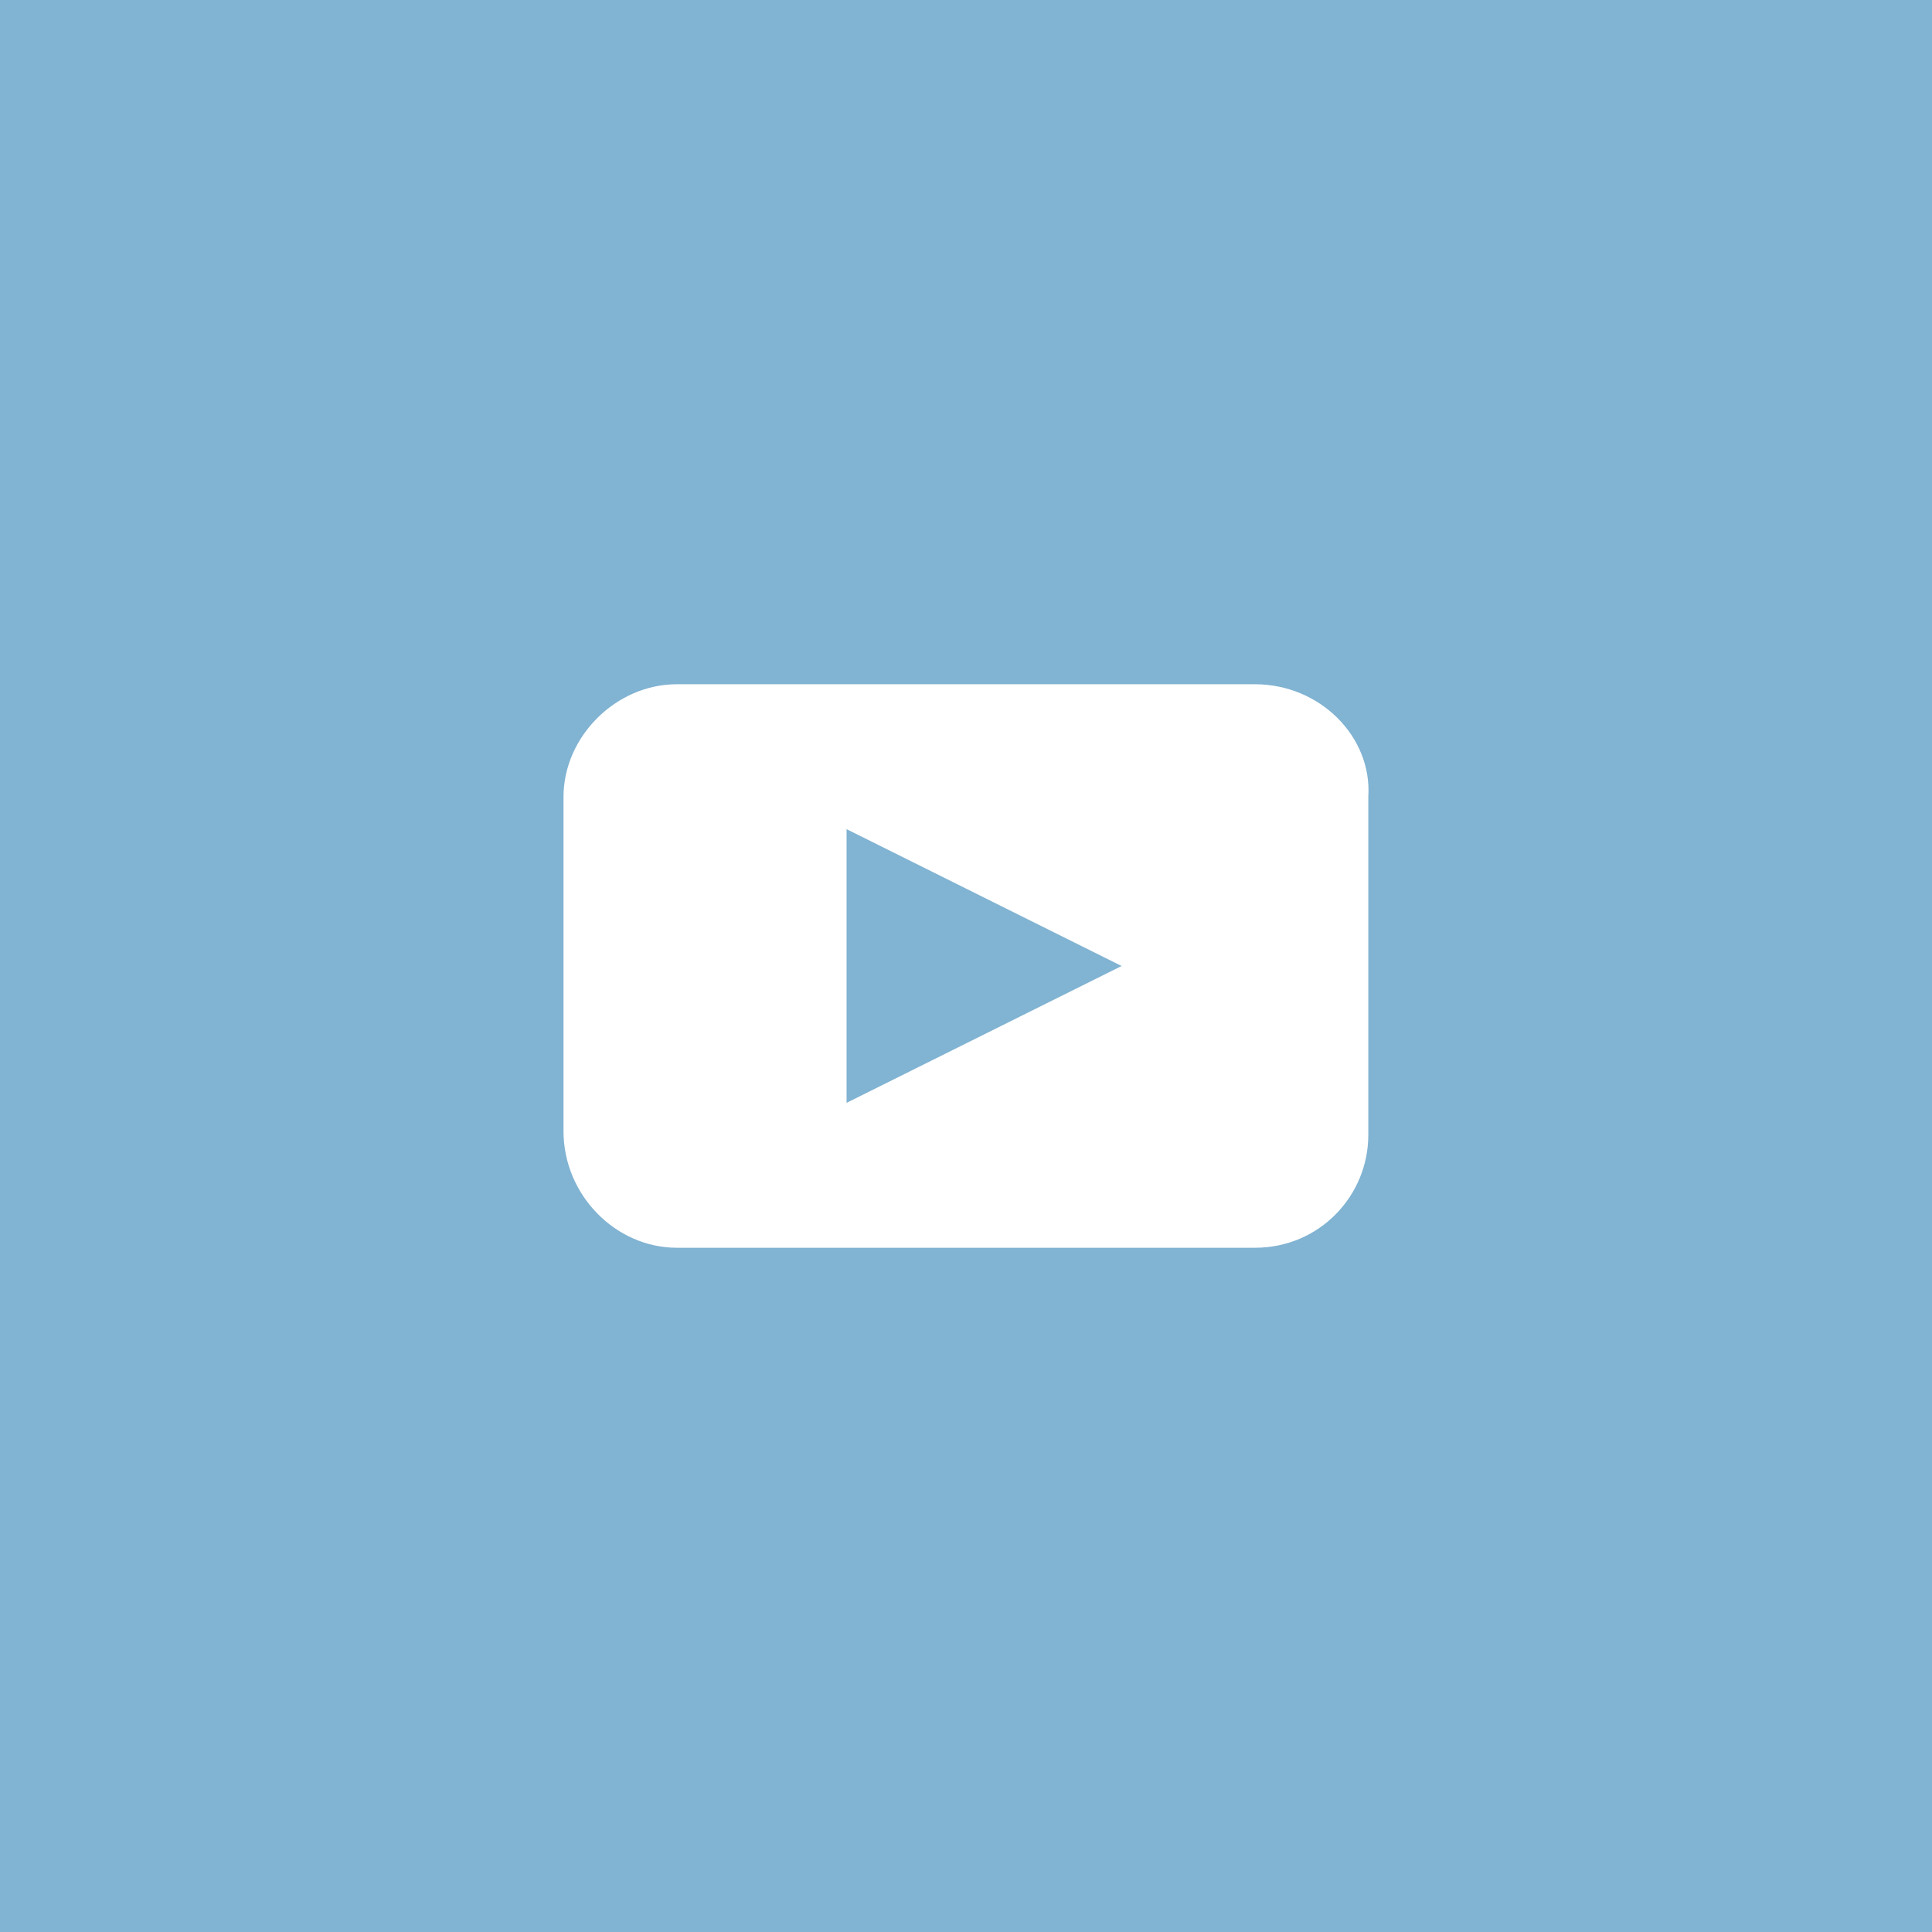
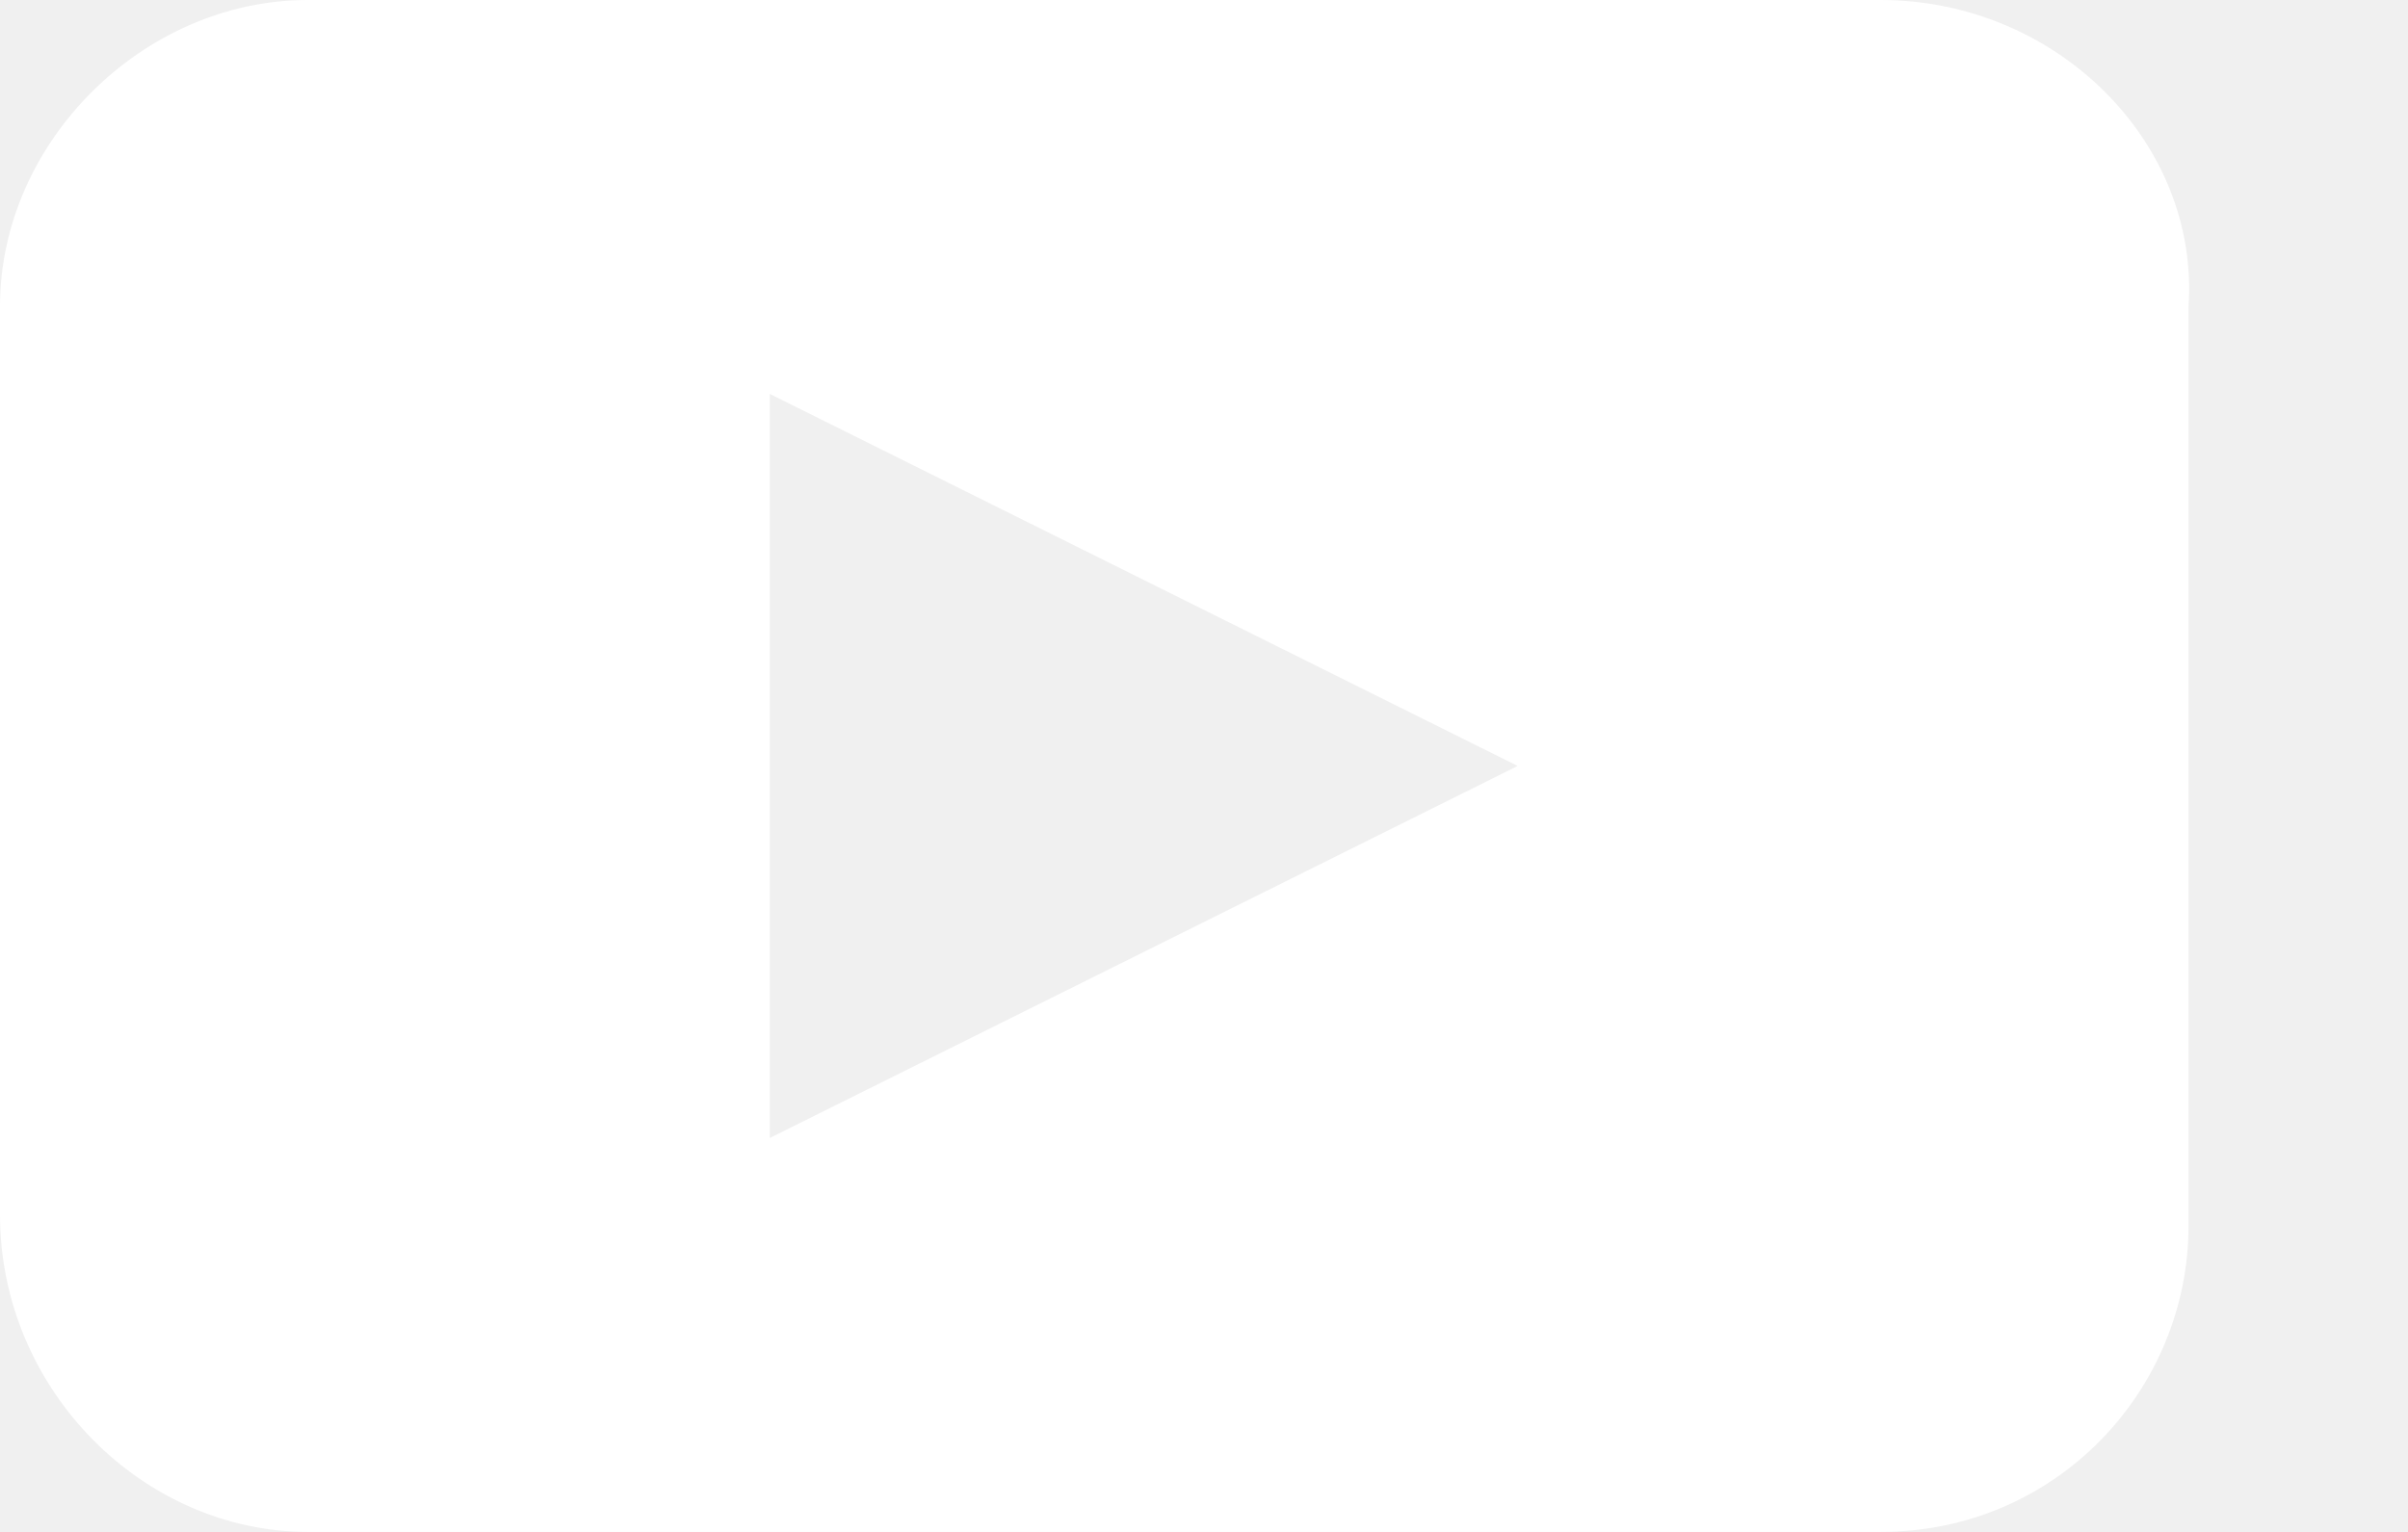
- <svg xmlns="http://www.w3.org/2000/svg" width="48" height="48" fill="none" viewBox="0 0 48 48">
-   <path fill="#81B3D2" d="M0 0h48v48H0z" />
-   <path fill="#fff" d="M31.181 17H16.813C15.306 17 14 18.3 14 19.8v8.3c0 1.6 1.306 2.9 2.813 2.9h14.368c1.608 0 2.814-1.3 2.814-2.8v-8.4c.1-1.5-1.206-2.8-2.814-2.8ZM21.033 27.4v-6.8l6.833 3.4-6.833 3.4Z" />
+ <svg xmlns="http://www.w3.org/2000/svg" width="22" height="14" fill="none" viewBox="0 0 22 14">
+   <path fill="#fff" d="M17.181 0H2.813C1.306 0 0 1.3 0 2.8v8.3C0 12.7 1.306 14 2.813 14h14.368c1.608 0 2.814-1.3 2.814-2.8V2.8c.1-1.5-1.206-2.8-2.814-2.8ZM7.033 10.4V3.6L13.866 7l-6.833 3.4Z" />
</svg>
